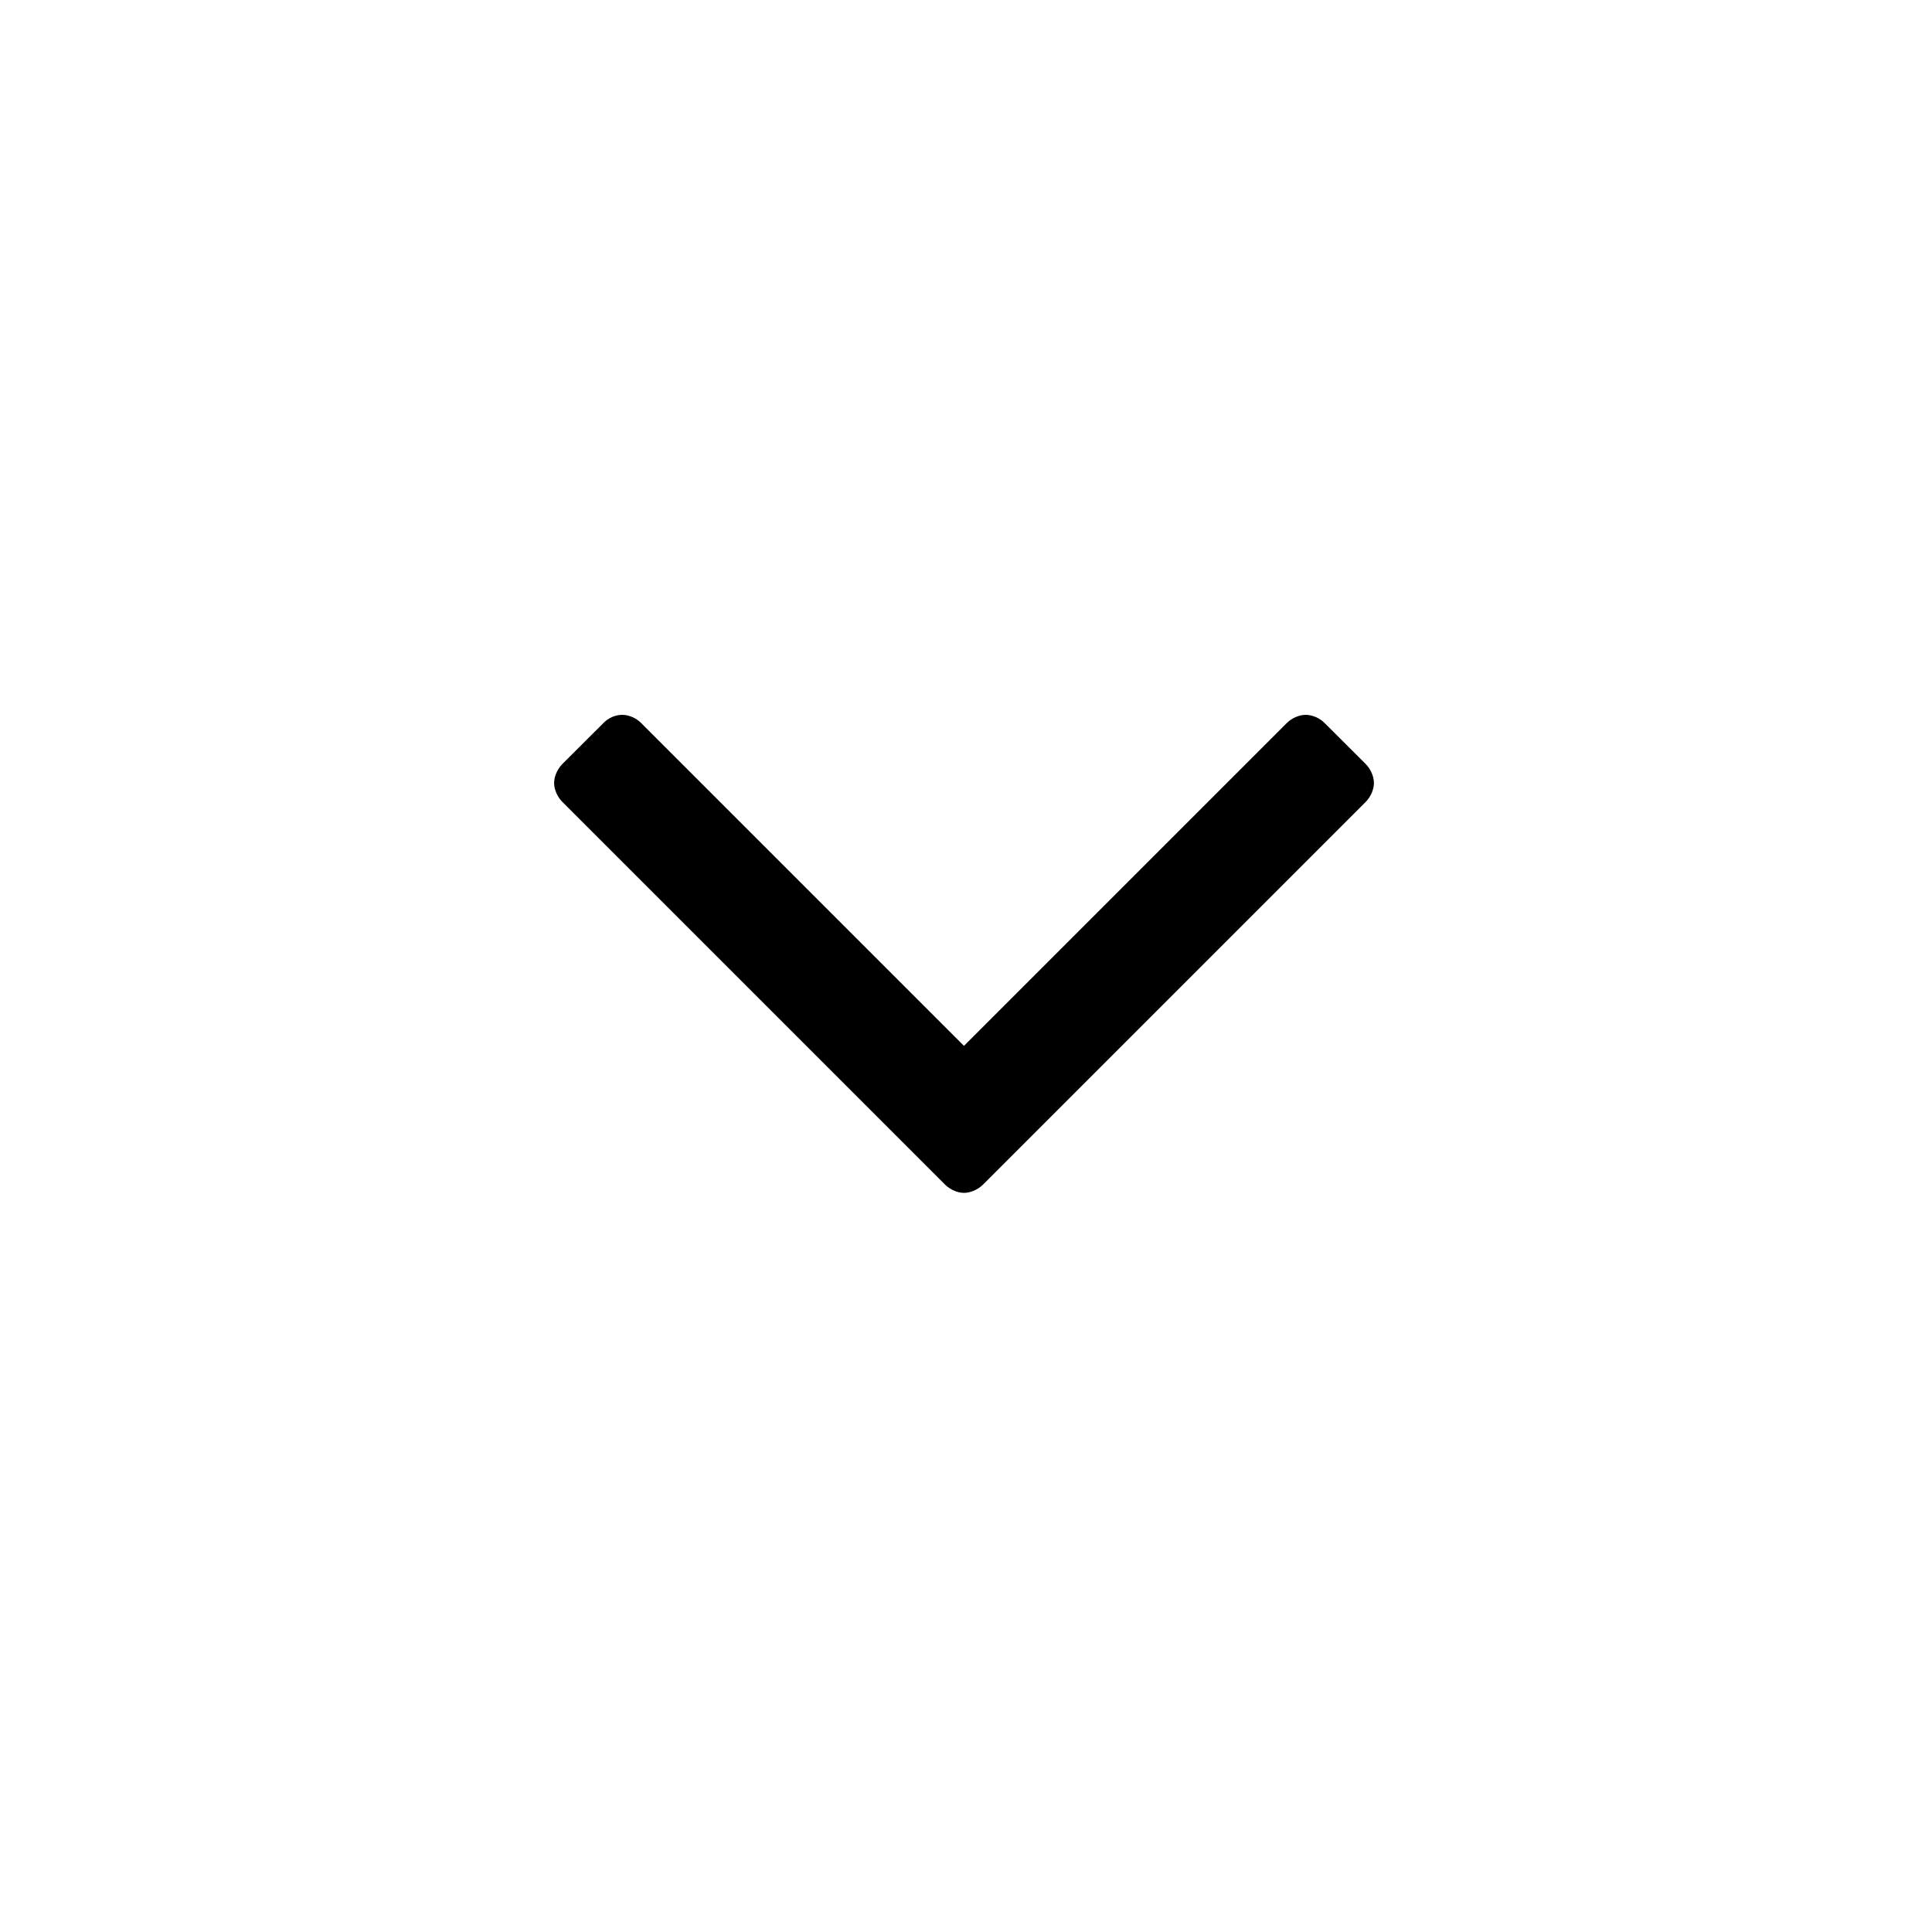
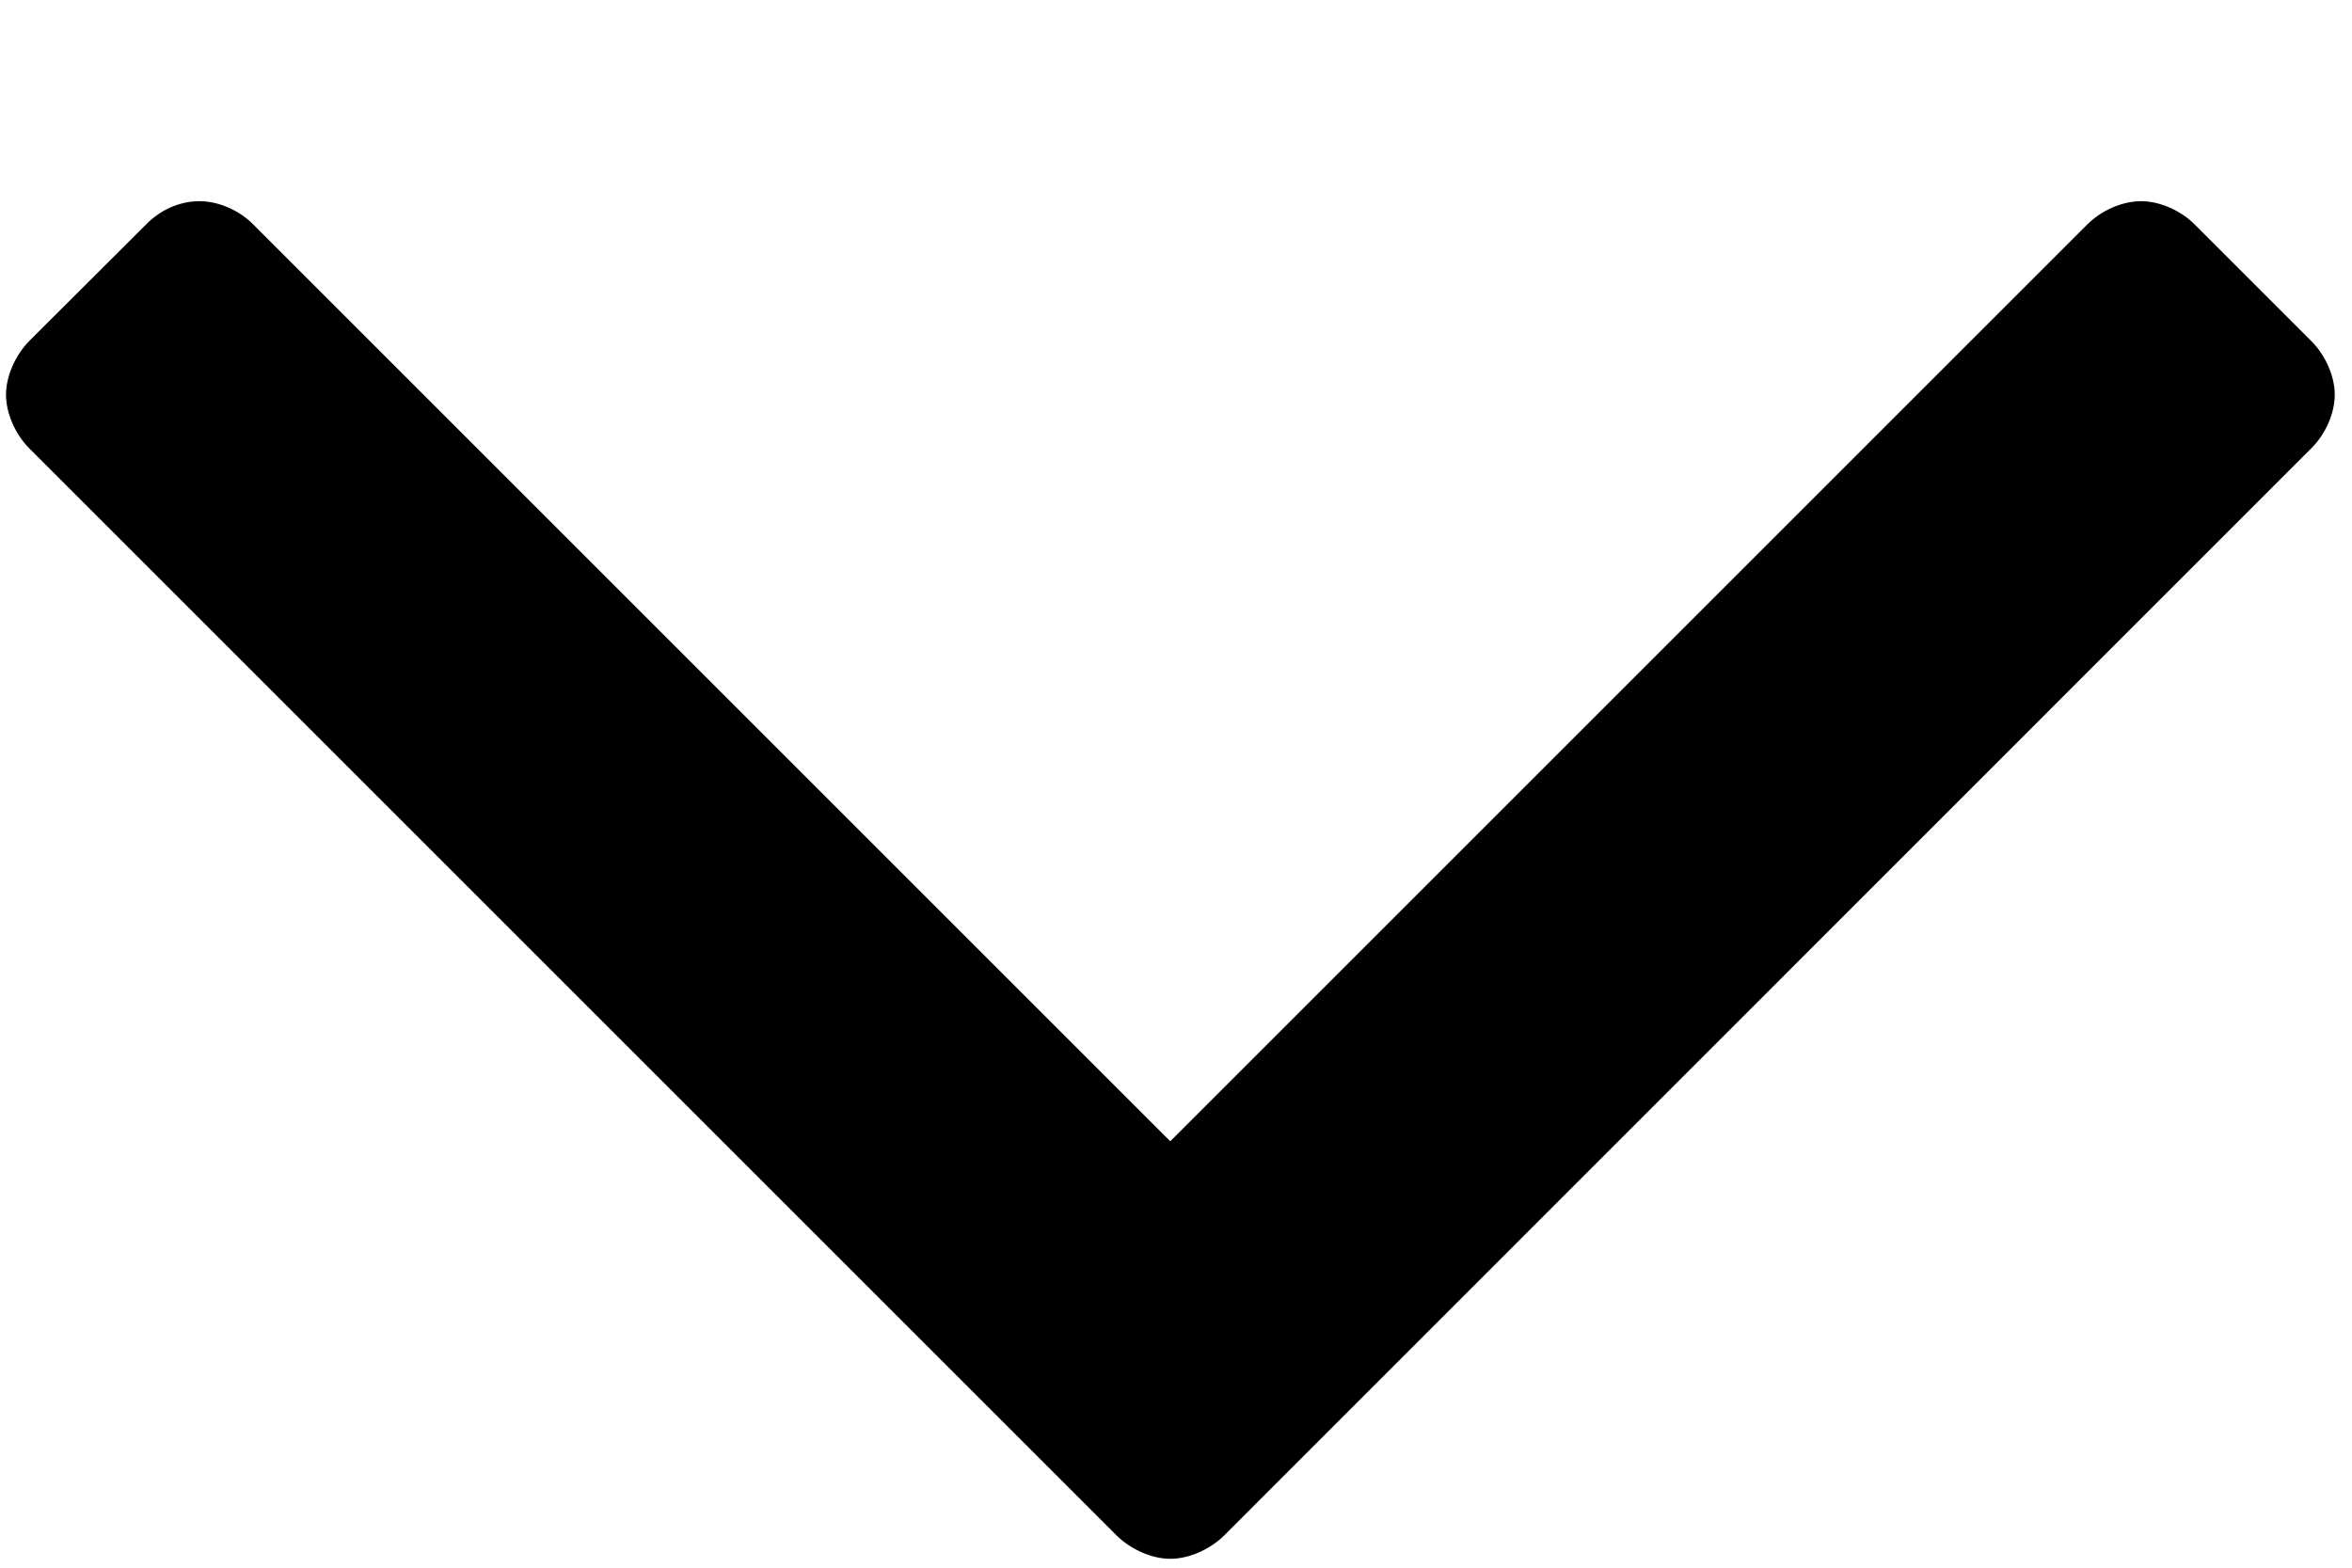
- <svg xmlns="http://www.w3.org/2000/svg" width="21" height="21" viewBox="0 0 21 21" fill="none">
-   <path d="M14.934 8.511C14.934 8.439 14.898 8.359 14.845 8.305L14.398 7.859C14.345 7.805 14.264 7.77 14.193 7.77C14.121 7.77 14.041 7.805 13.987 7.859L10.478 11.368L6.969 7.859C6.916 7.805 6.836 7.77 6.764 7.77C6.684 7.77 6.612 7.805 6.559 7.859L6.112 8.305C6.059 8.359 6.023 8.439 6.023 8.511C6.023 8.582 6.059 8.663 6.112 8.716L10.273 12.877C10.327 12.93 10.407 12.966 10.478 12.966C10.55 12.966 10.63 12.93 10.684 12.877L14.845 8.716C14.898 8.663 14.934 8.582 14.934 8.511Z" fill="black" />
+ <svg xmlns="http://www.w3.org/2000/svg" width="9" height="6" viewBox="0 0 9 6" fill="none">
+   <path d="M8.934 1.511C8.934 1.439 8.898 1.359 8.844 1.305L8.398 0.859C8.344 0.805 8.264 0.77 8.193 0.77C8.121 0.77 8.041 0.805 7.987 0.859L4.478 4.368L0.969 0.859C0.916 0.805 0.836 0.77 0.764 0.77C0.684 0.77 0.612 0.805 0.559 0.859L0.112 1.305C0.059 1.359 0.023 1.439 0.023 1.511C0.023 1.582 0.059 1.663 0.112 1.716L4.273 5.877C4.327 5.93 4.407 5.966 4.478 5.966C4.55 5.966 4.63 5.93 4.684 5.877L8.844 1.716C8.898 1.663 8.934 1.582 8.934 1.511Z" fill="black" />
</svg>
